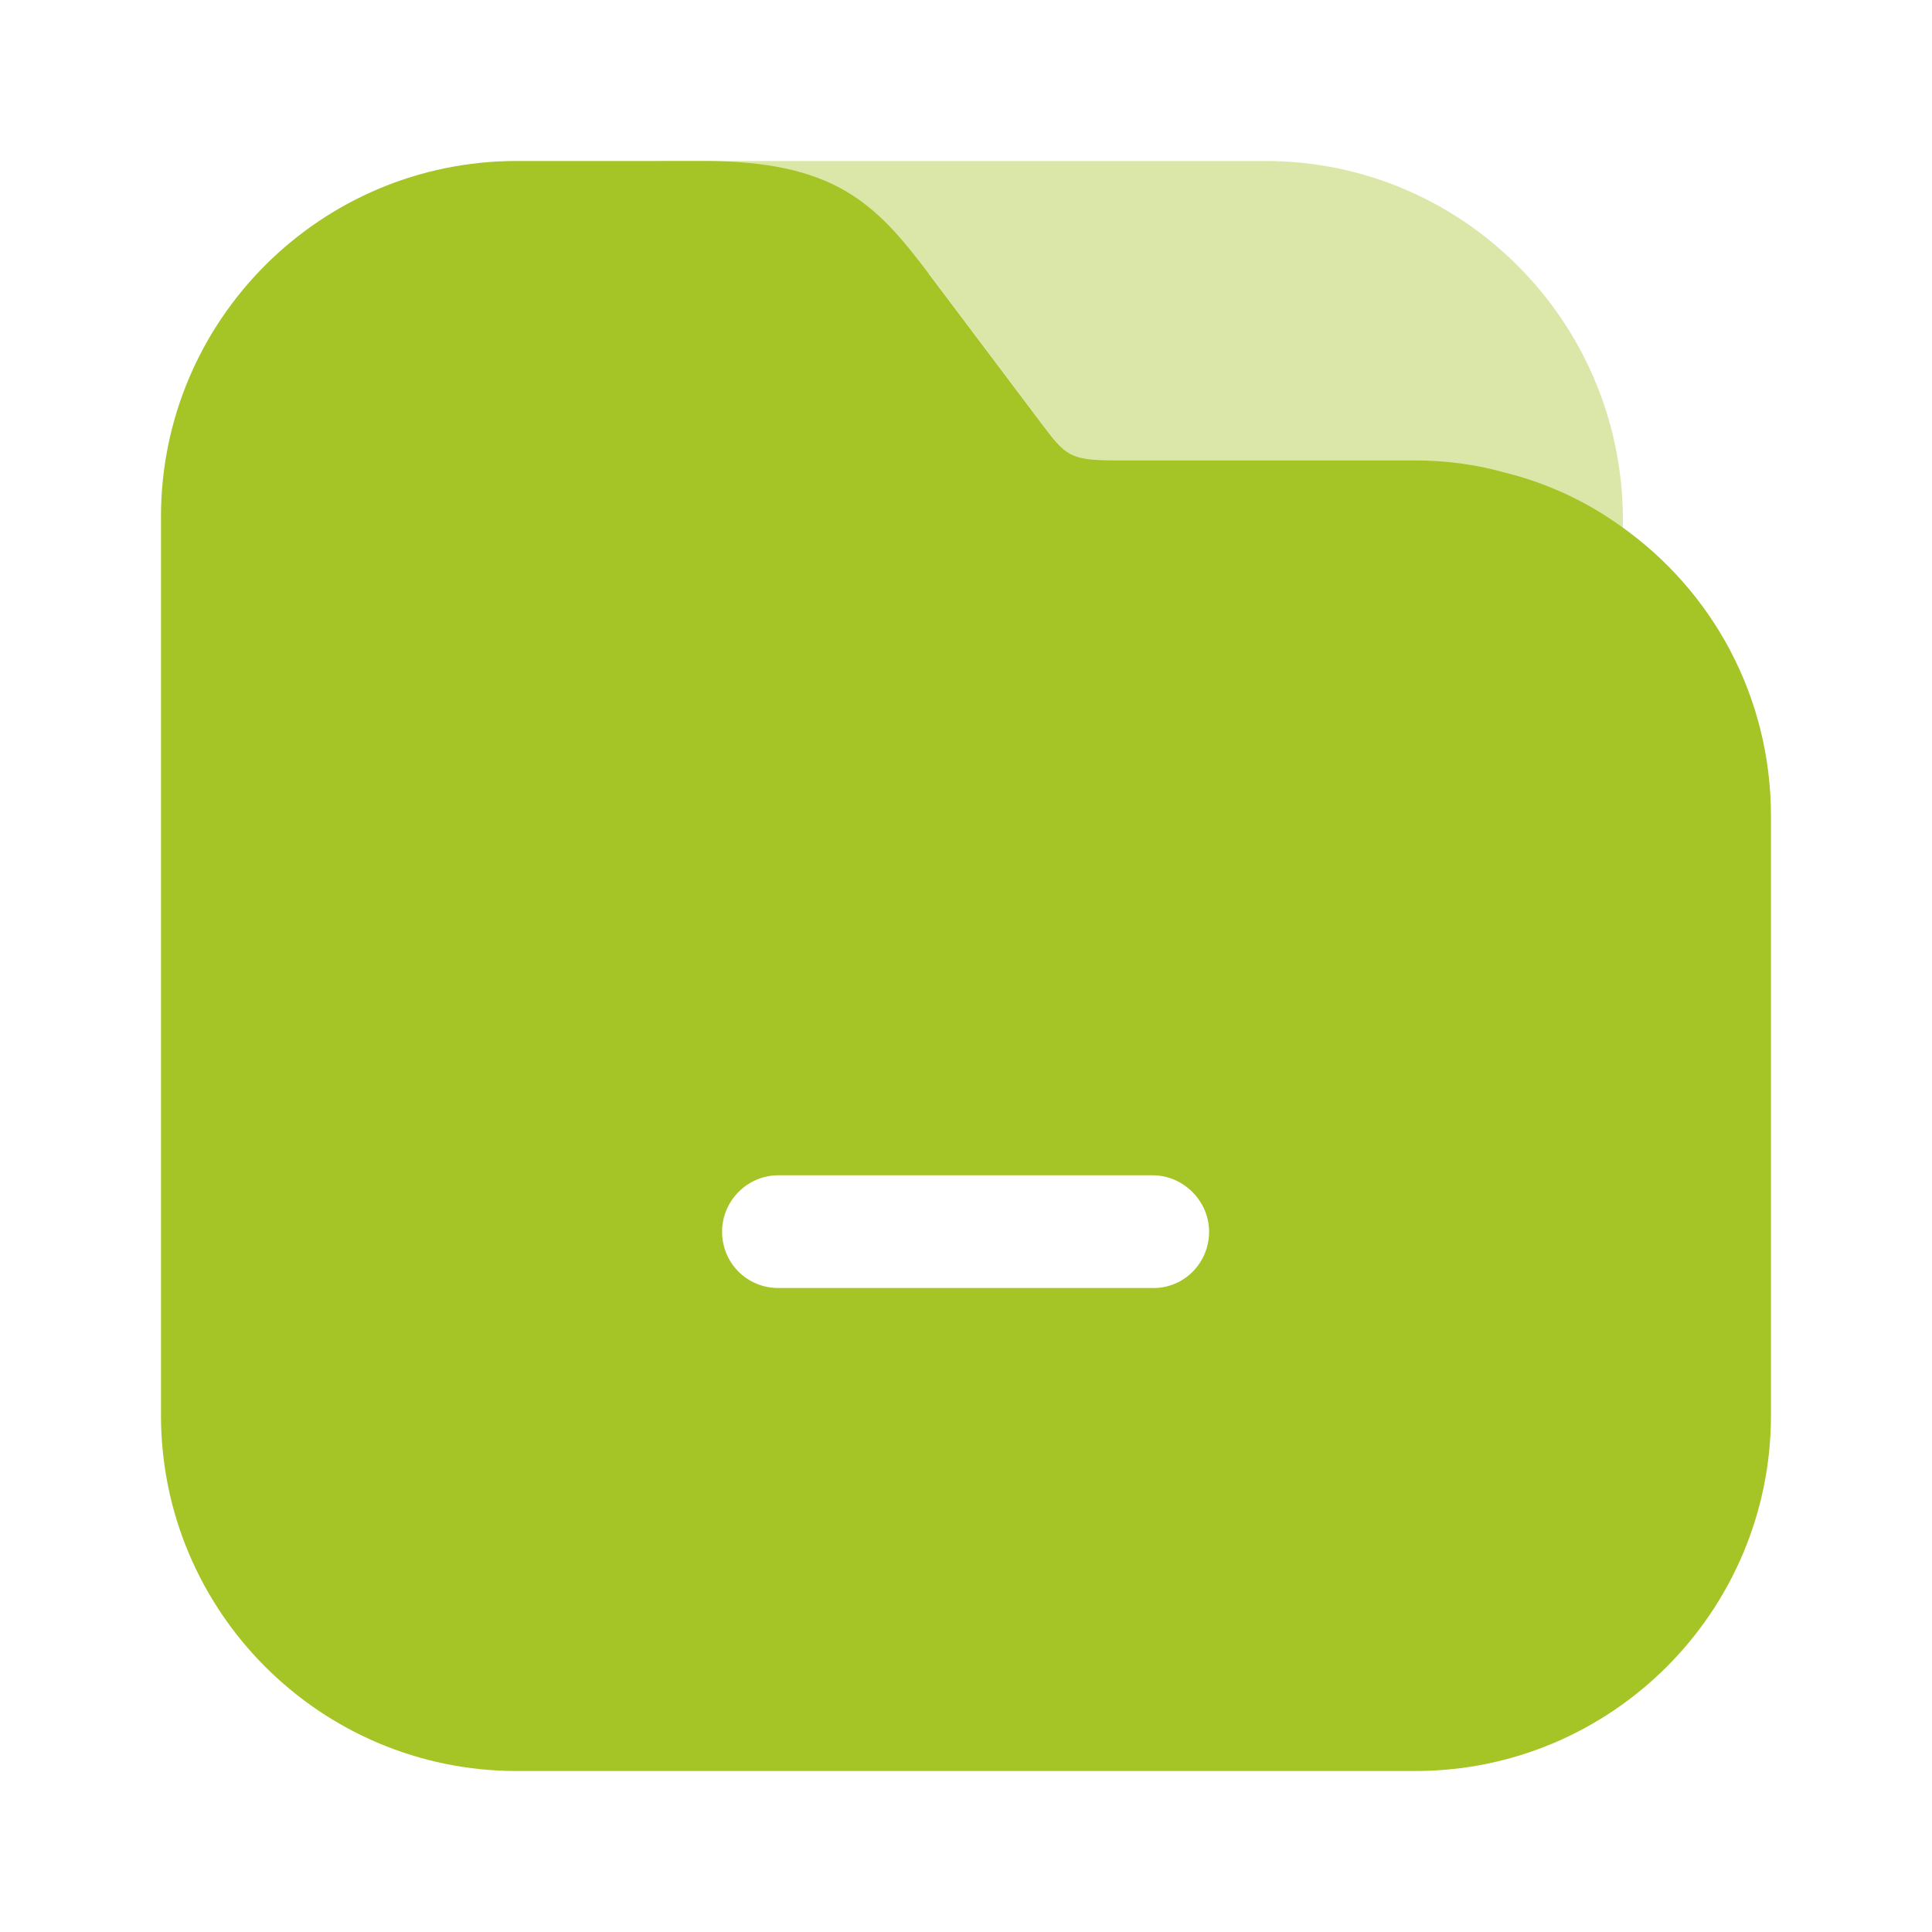
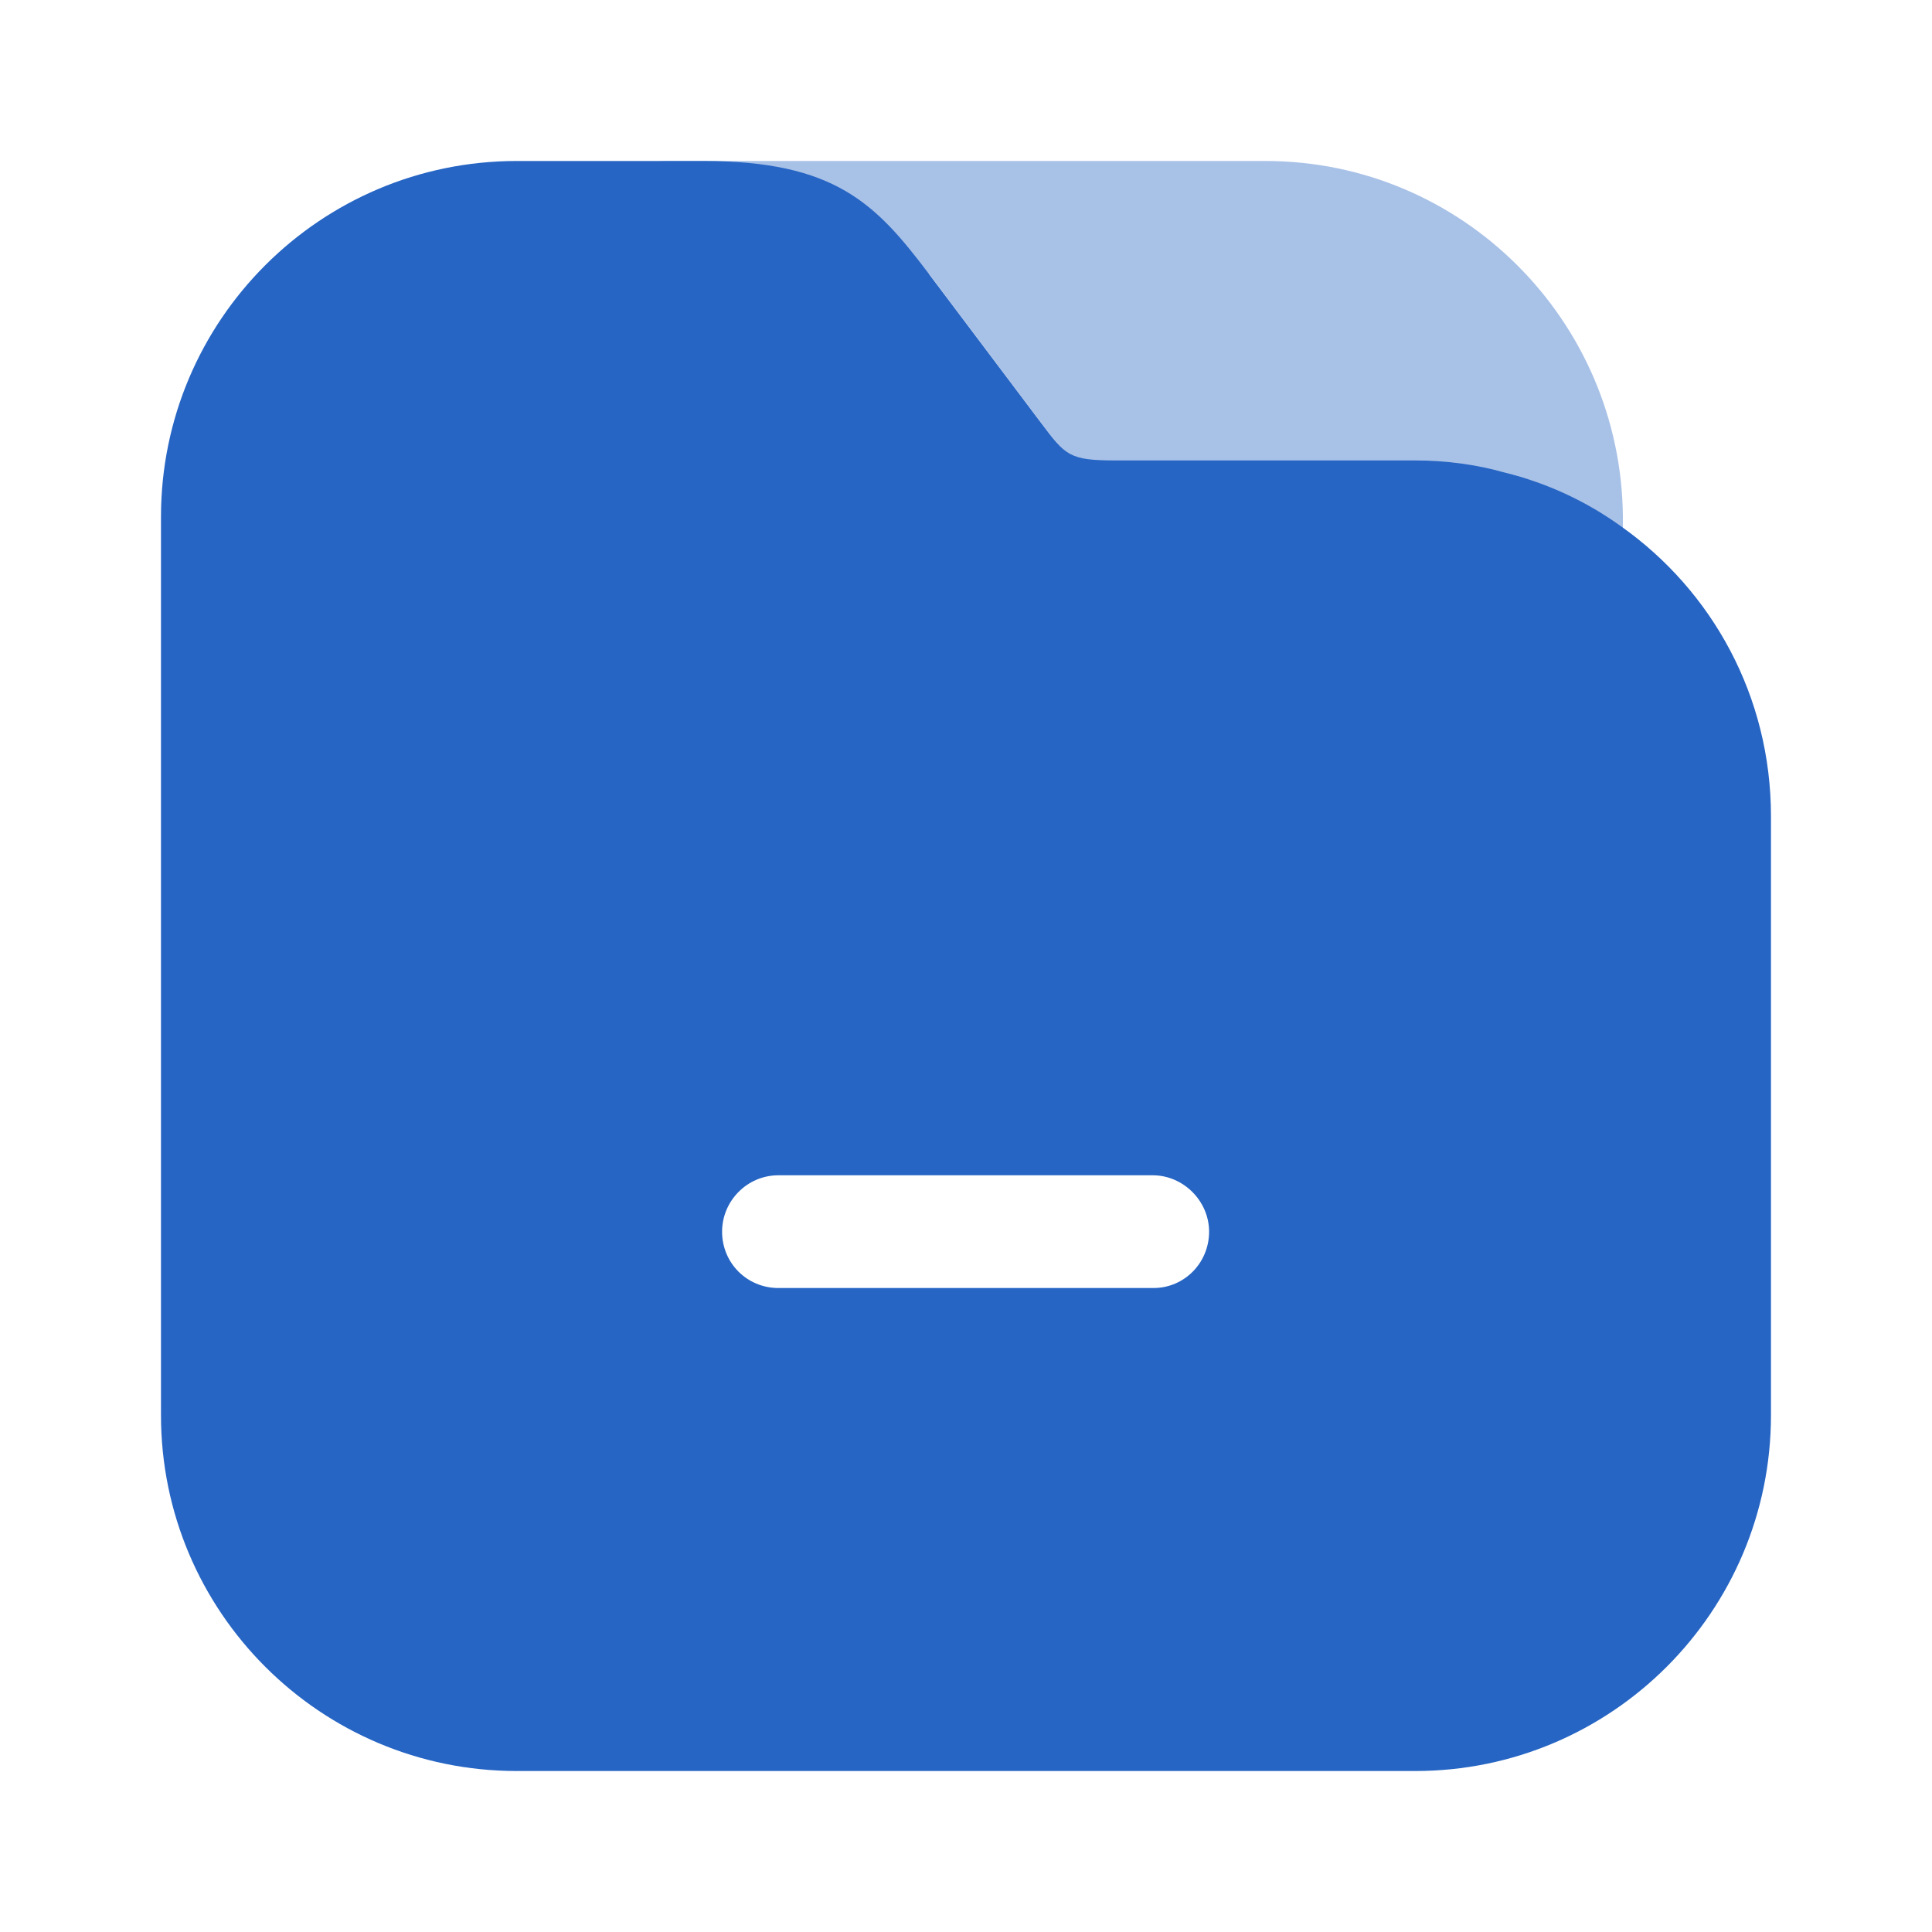
<svg xmlns="http://www.w3.org/2000/svg" width="40" height="40" viewBox="0 0 40 40" fill="none">
-   <path opacity="0.4" d="M26.201 3.333H13.8C13.167 3.333 12.634 3.867 12.634 4.5C12.634 5.133 13.167 5.667 13.8 5.667H19.234L21.567 8.767C22.084 9.45 22.151 9.55 23.117 9.55H29.317C29.951 9.55 30.567 9.633 31.167 9.8C31.234 10.1 31.267 10.4 31.267 10.717V11.3C31.267 11.933 31.8 12.467 32.434 12.467C33.067 12.467 33.6 11.933 33.6 11.3V10.7C33.567 6.633 30.267 3.333 26.201 3.333Z" fill="#A5C426" />
-   <path d="M33.566 10.9C32.85 10.383 32.033 10 31.15 9.783C30.566 9.617 29.933 9.533 29.3 9.533H23.1C22.133 9.533 22.066 9.433 21.55 8.75L19.216 5.65C18.133 4.217 17.283 3.333 14.566 3.333H10.7C6.633 3.333 3.333 6.633 3.333 10.7V29.3C3.333 33.367 6.633 36.667 10.7 36.667H29.3C33.366 36.667 36.666 33.367 36.666 29.3V16.9C36.666 14.417 35.45 12.233 33.566 10.9ZM23.883 26.667H16.116C15.466 26.667 14.95 26.15 14.95 25.5C14.95 24.867 15.466 24.333 16.116 24.333H23.866C24.5 24.333 25.033 24.867 25.033 25.5C25.033 26.15 24.516 26.667 23.883 26.667Z" fill="#A5C426" />
+   <path opacity="0.4" d="M26.201 3.333H13.8C13.167 3.333 12.634 3.867 12.634 4.5C12.634 5.133 13.167 5.667 13.8 5.667H19.234L21.567 8.767C22.084 9.45 22.151 9.55 23.117 9.55H29.317C29.951 9.55 30.567 9.633 31.167 9.8C31.234 10.1 31.267 10.4 31.267 10.717V11.3C31.267 11.933 31.8 12.467 32.434 12.467C33.067 12.467 33.6 11.933 33.6 11.3V10.7C33.567 6.633 30.267 3.333 26.201 3.333Z" fill="#2665C4" />
+   <path d="M33.566 10.9C32.85 10.383 32.033 10 31.15 9.783C30.566 9.617 29.933 9.533 29.3 9.533H23.1C22.133 9.533 22.066 9.433 21.55 8.75L19.216 5.65C18.133 4.217 17.283 3.333 14.566 3.333H10.7C6.633 3.333 3.333 6.633 3.333 10.7V29.3C3.333 33.367 6.633 36.667 10.7 36.667H29.3C33.366 36.667 36.666 33.367 36.666 29.3V16.9C36.666 14.417 35.45 12.233 33.566 10.9ZM23.883 26.667H16.116C15.466 26.667 14.95 26.15 14.95 25.5C14.95 24.867 15.466 24.333 16.116 24.333H23.866C24.5 24.333 25.033 24.867 25.033 25.5C25.033 26.15 24.516 26.667 23.883 26.667Z" fill="#2665C4" />
</svg>
